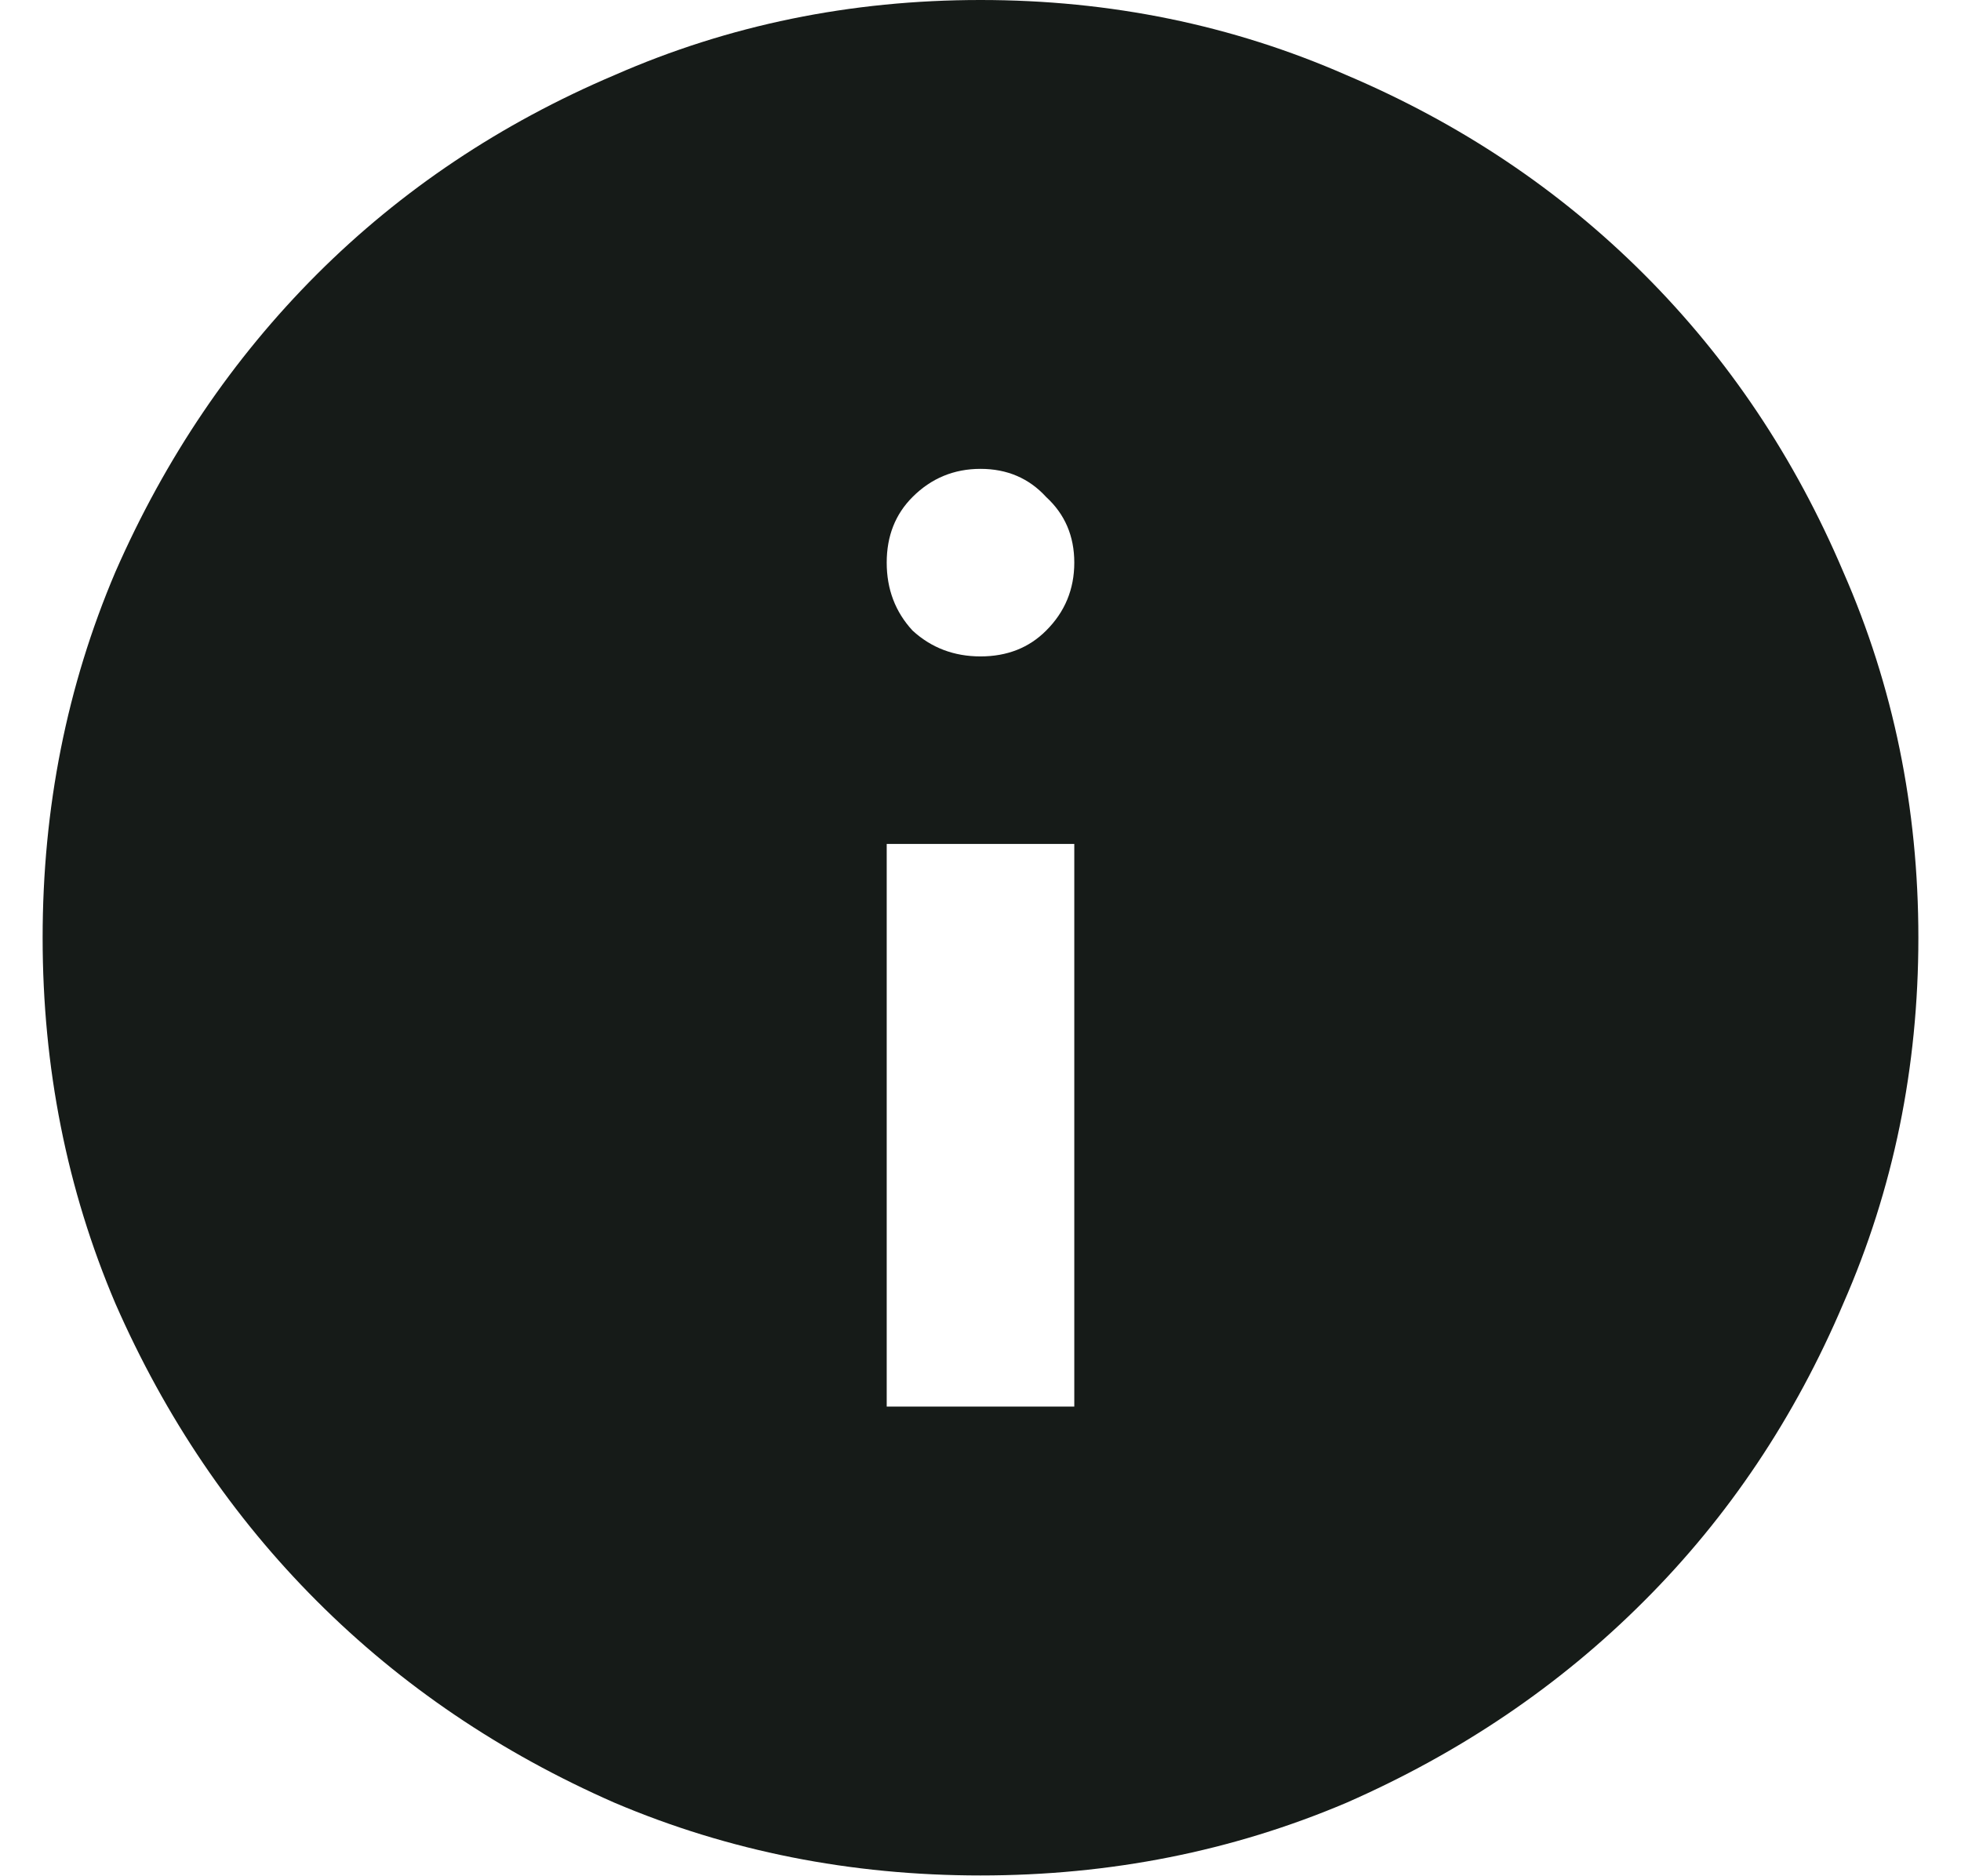
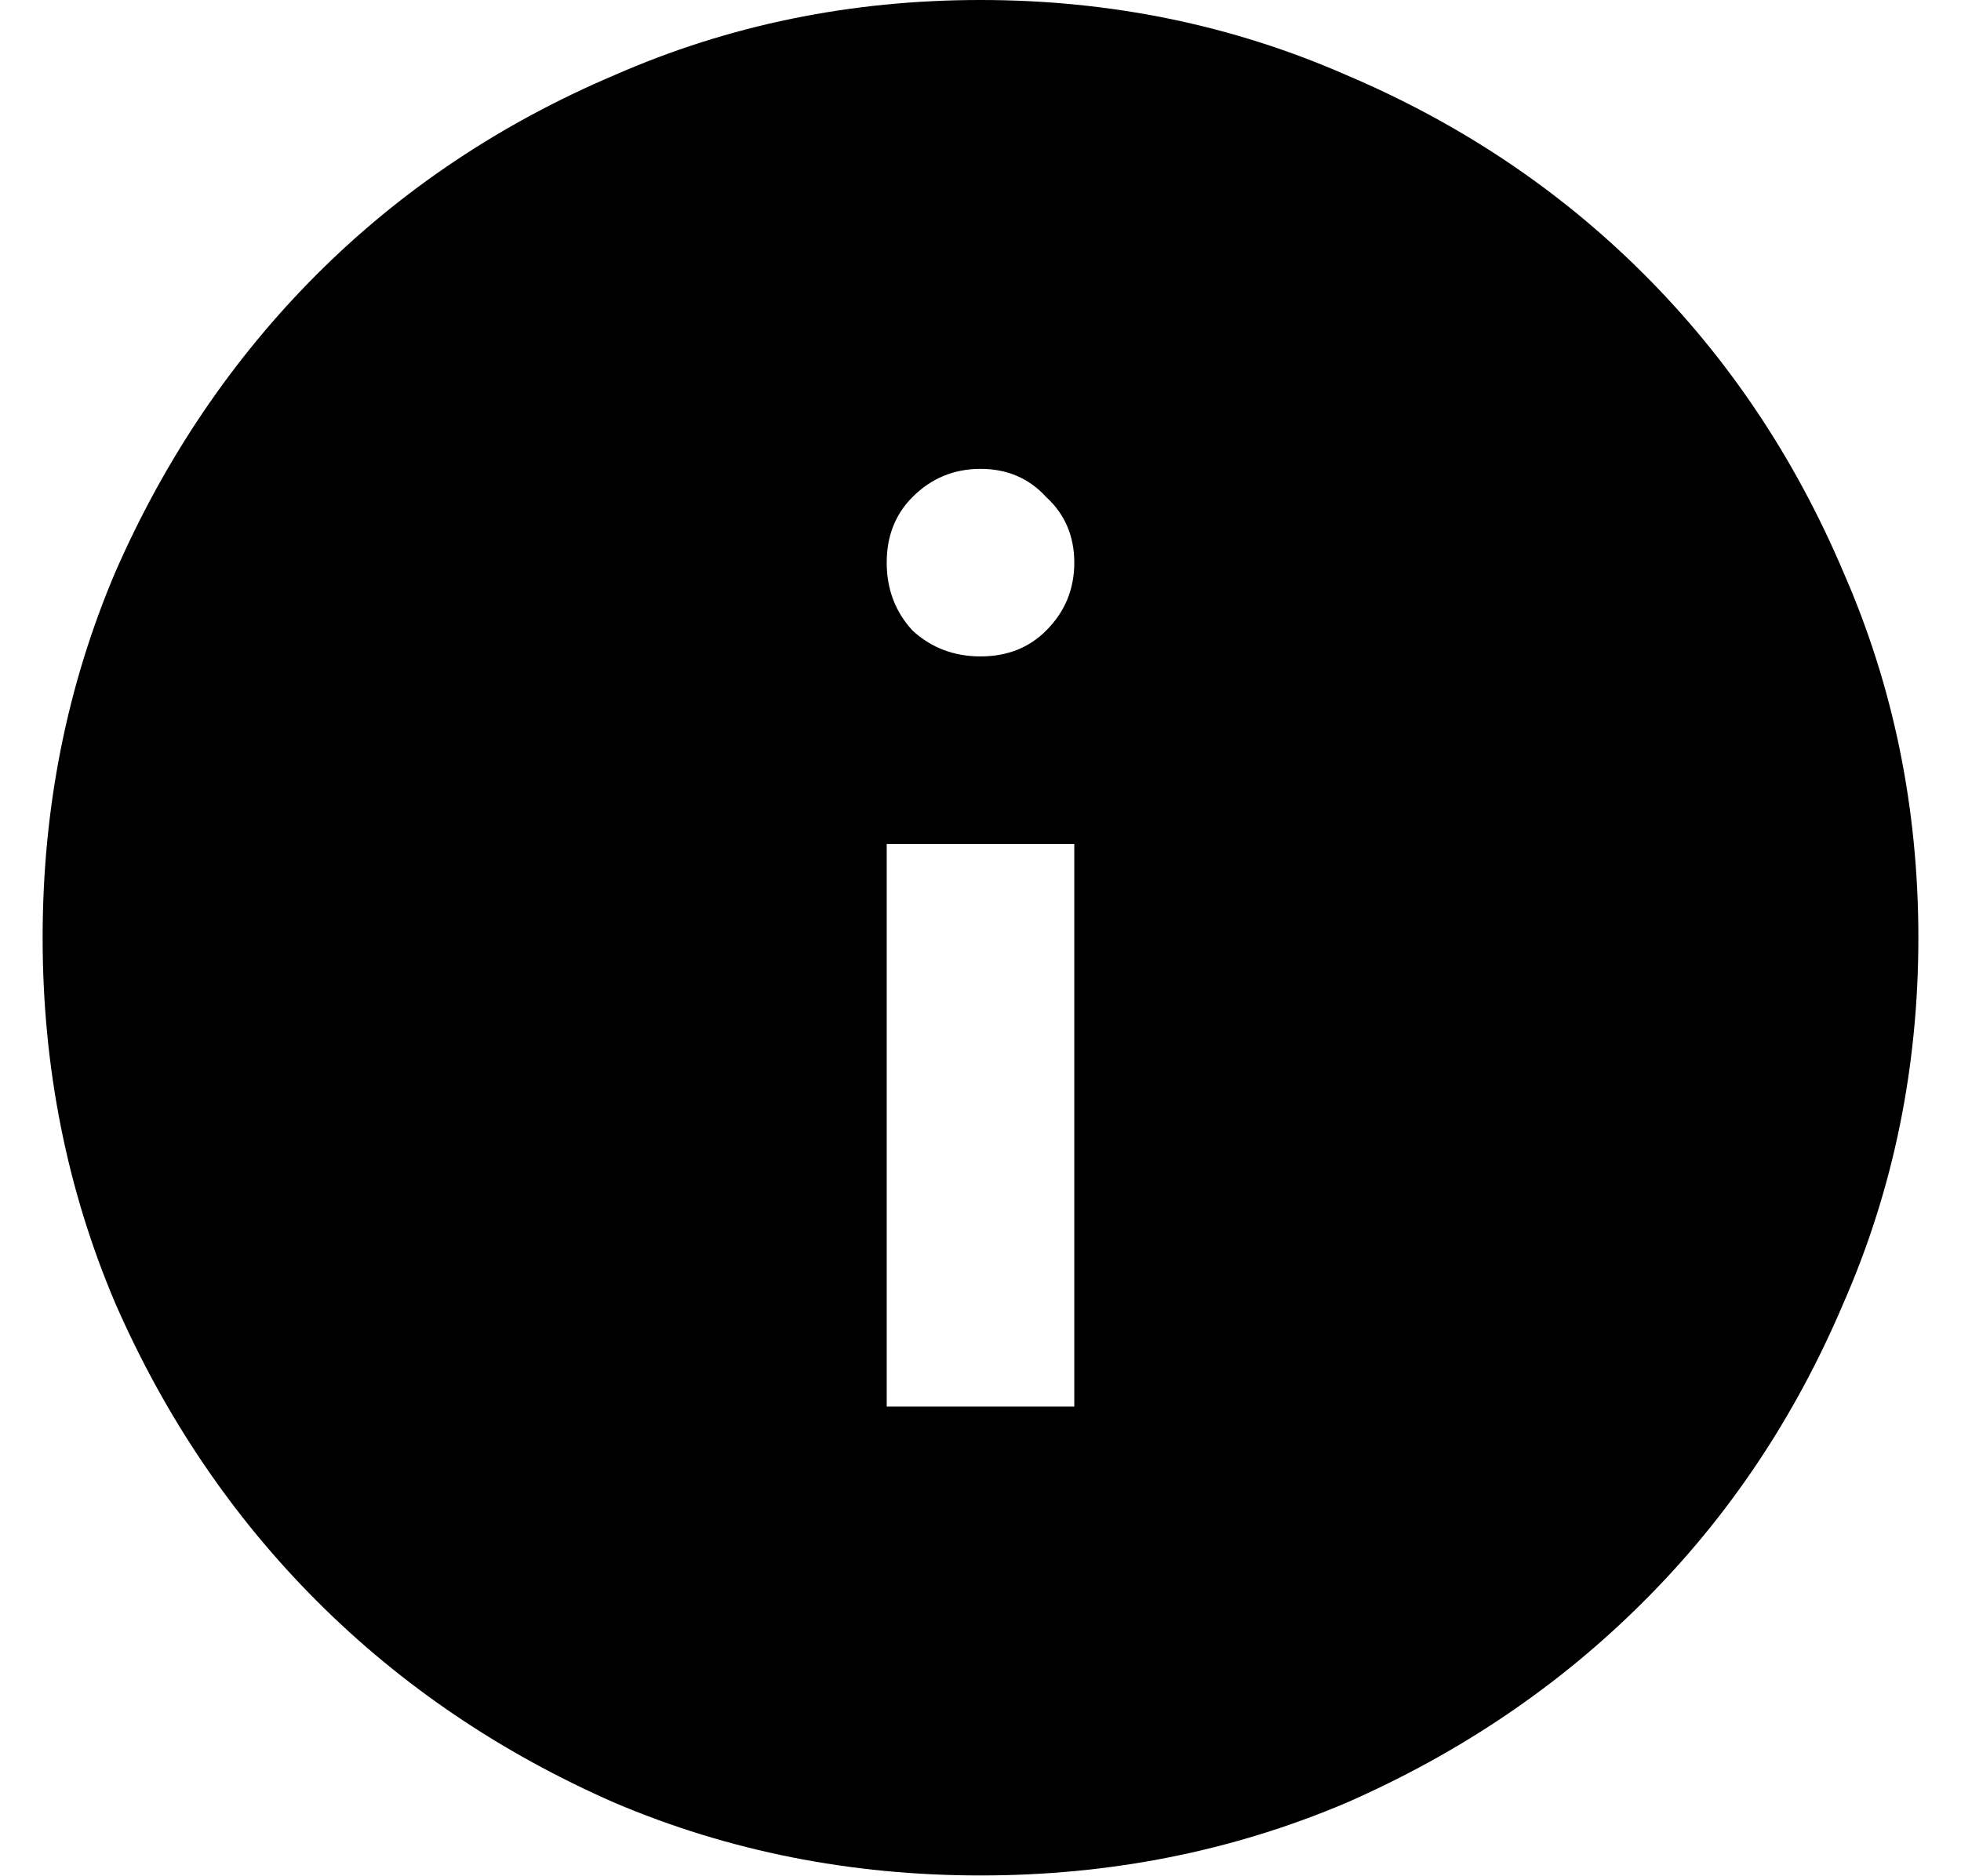
<svg xmlns="http://www.w3.org/2000/svg" width="23" height="22" viewBox="0 0 23 22" fill="none">
-   <path fill-rule="evenodd" clip-rule="evenodd" d="M11.5 22C9.978 22 8.548 21.716 7.21 21.148C5.872 20.561 4.707 19.773 3.717 18.782C2.728 17.793 1.939 16.628 1.353 15.29C0.784 13.952 0.5 12.522 0.5 11C0.5 9.478 0.784 8.048 1.353 6.71C1.939 5.372 2.728 4.207 3.717 3.217C4.707 2.228 5.872 1.448 7.21 0.88C8.548 0.293 9.978 0 11.5 0C13.022 0 14.452 0.293 15.79 0.88C17.128 1.448 18.293 2.228 19.282 3.217C20.273 4.207 21.052 5.372 21.62 6.71C22.207 8.048 22.5 9.478 22.5 11C22.5 12.522 22.207 13.952 21.62 15.29C21.052 16.628 20.273 17.793 19.282 18.782C18.293 19.773 17.128 20.561 15.79 21.148C14.452 21.716 13.022 22 11.5 22ZM11.5 7.7C11.812 7.7 12.069 7.599 12.27 7.397C12.49 7.178 12.6 6.912 12.6 6.6C12.6 6.288 12.49 6.032 12.27 5.83C12.069 5.61 11.812 5.5 11.5 5.5C11.189 5.5 10.923 5.61 10.703 5.83C10.501 6.032 10.4 6.288 10.4 6.6C10.4 6.912 10.501 7.178 10.703 7.397C10.923 7.599 11.189 7.7 11.5 7.7ZM10.4 16.5V9.9H12.6V16.5H10.4Z" fill="#161B18" />
+   <path fill-rule="evenodd" clip-rule="evenodd" d="M11.5 22C9.978 22 8.548 21.716 7.21 21.148C5.872 20.561 4.707 19.773 3.717 18.782C2.728 17.793 1.939 16.628 1.353 15.29C0.784 13.952 0.5 12.522 0.5 11C0.5 9.478 0.784 8.048 1.353 6.71C1.939 5.372 2.728 4.207 3.717 3.217C4.707 2.228 5.872 1.448 7.21 0.88C8.548 0.293 9.978 0 11.5 0C13.022 0 14.452 0.293 15.79 0.88C17.128 1.448 18.293 2.228 19.282 3.217C20.273 4.207 21.052 5.372 21.62 6.71C22.207 8.048 22.5 9.478 22.5 11C22.5 12.522 22.207 13.952 21.62 15.29C21.052 16.628 20.273 17.793 19.282 18.782C18.293 19.773 17.128 20.561 15.79 21.148C14.452 21.716 13.022 22 11.5 22ZM11.5 7.7C11.812 7.7 12.069 7.599 12.27 7.397C12.49 7.178 12.6 6.912 12.6 6.6C12.6 6.288 12.49 6.032 12.27 5.83C12.069 5.61 11.812 5.5 11.5 5.5C11.189 5.5 10.923 5.61 10.703 5.83C10.501 6.032 10.4 6.288 10.4 6.6C10.4 6.912 10.501 7.178 10.703 7.397C10.923 7.599 11.189 7.7 11.5 7.7ZM10.4 16.5V9.9H12.6V16.5H10.4Z" fill="currentColor" />
</svg>
